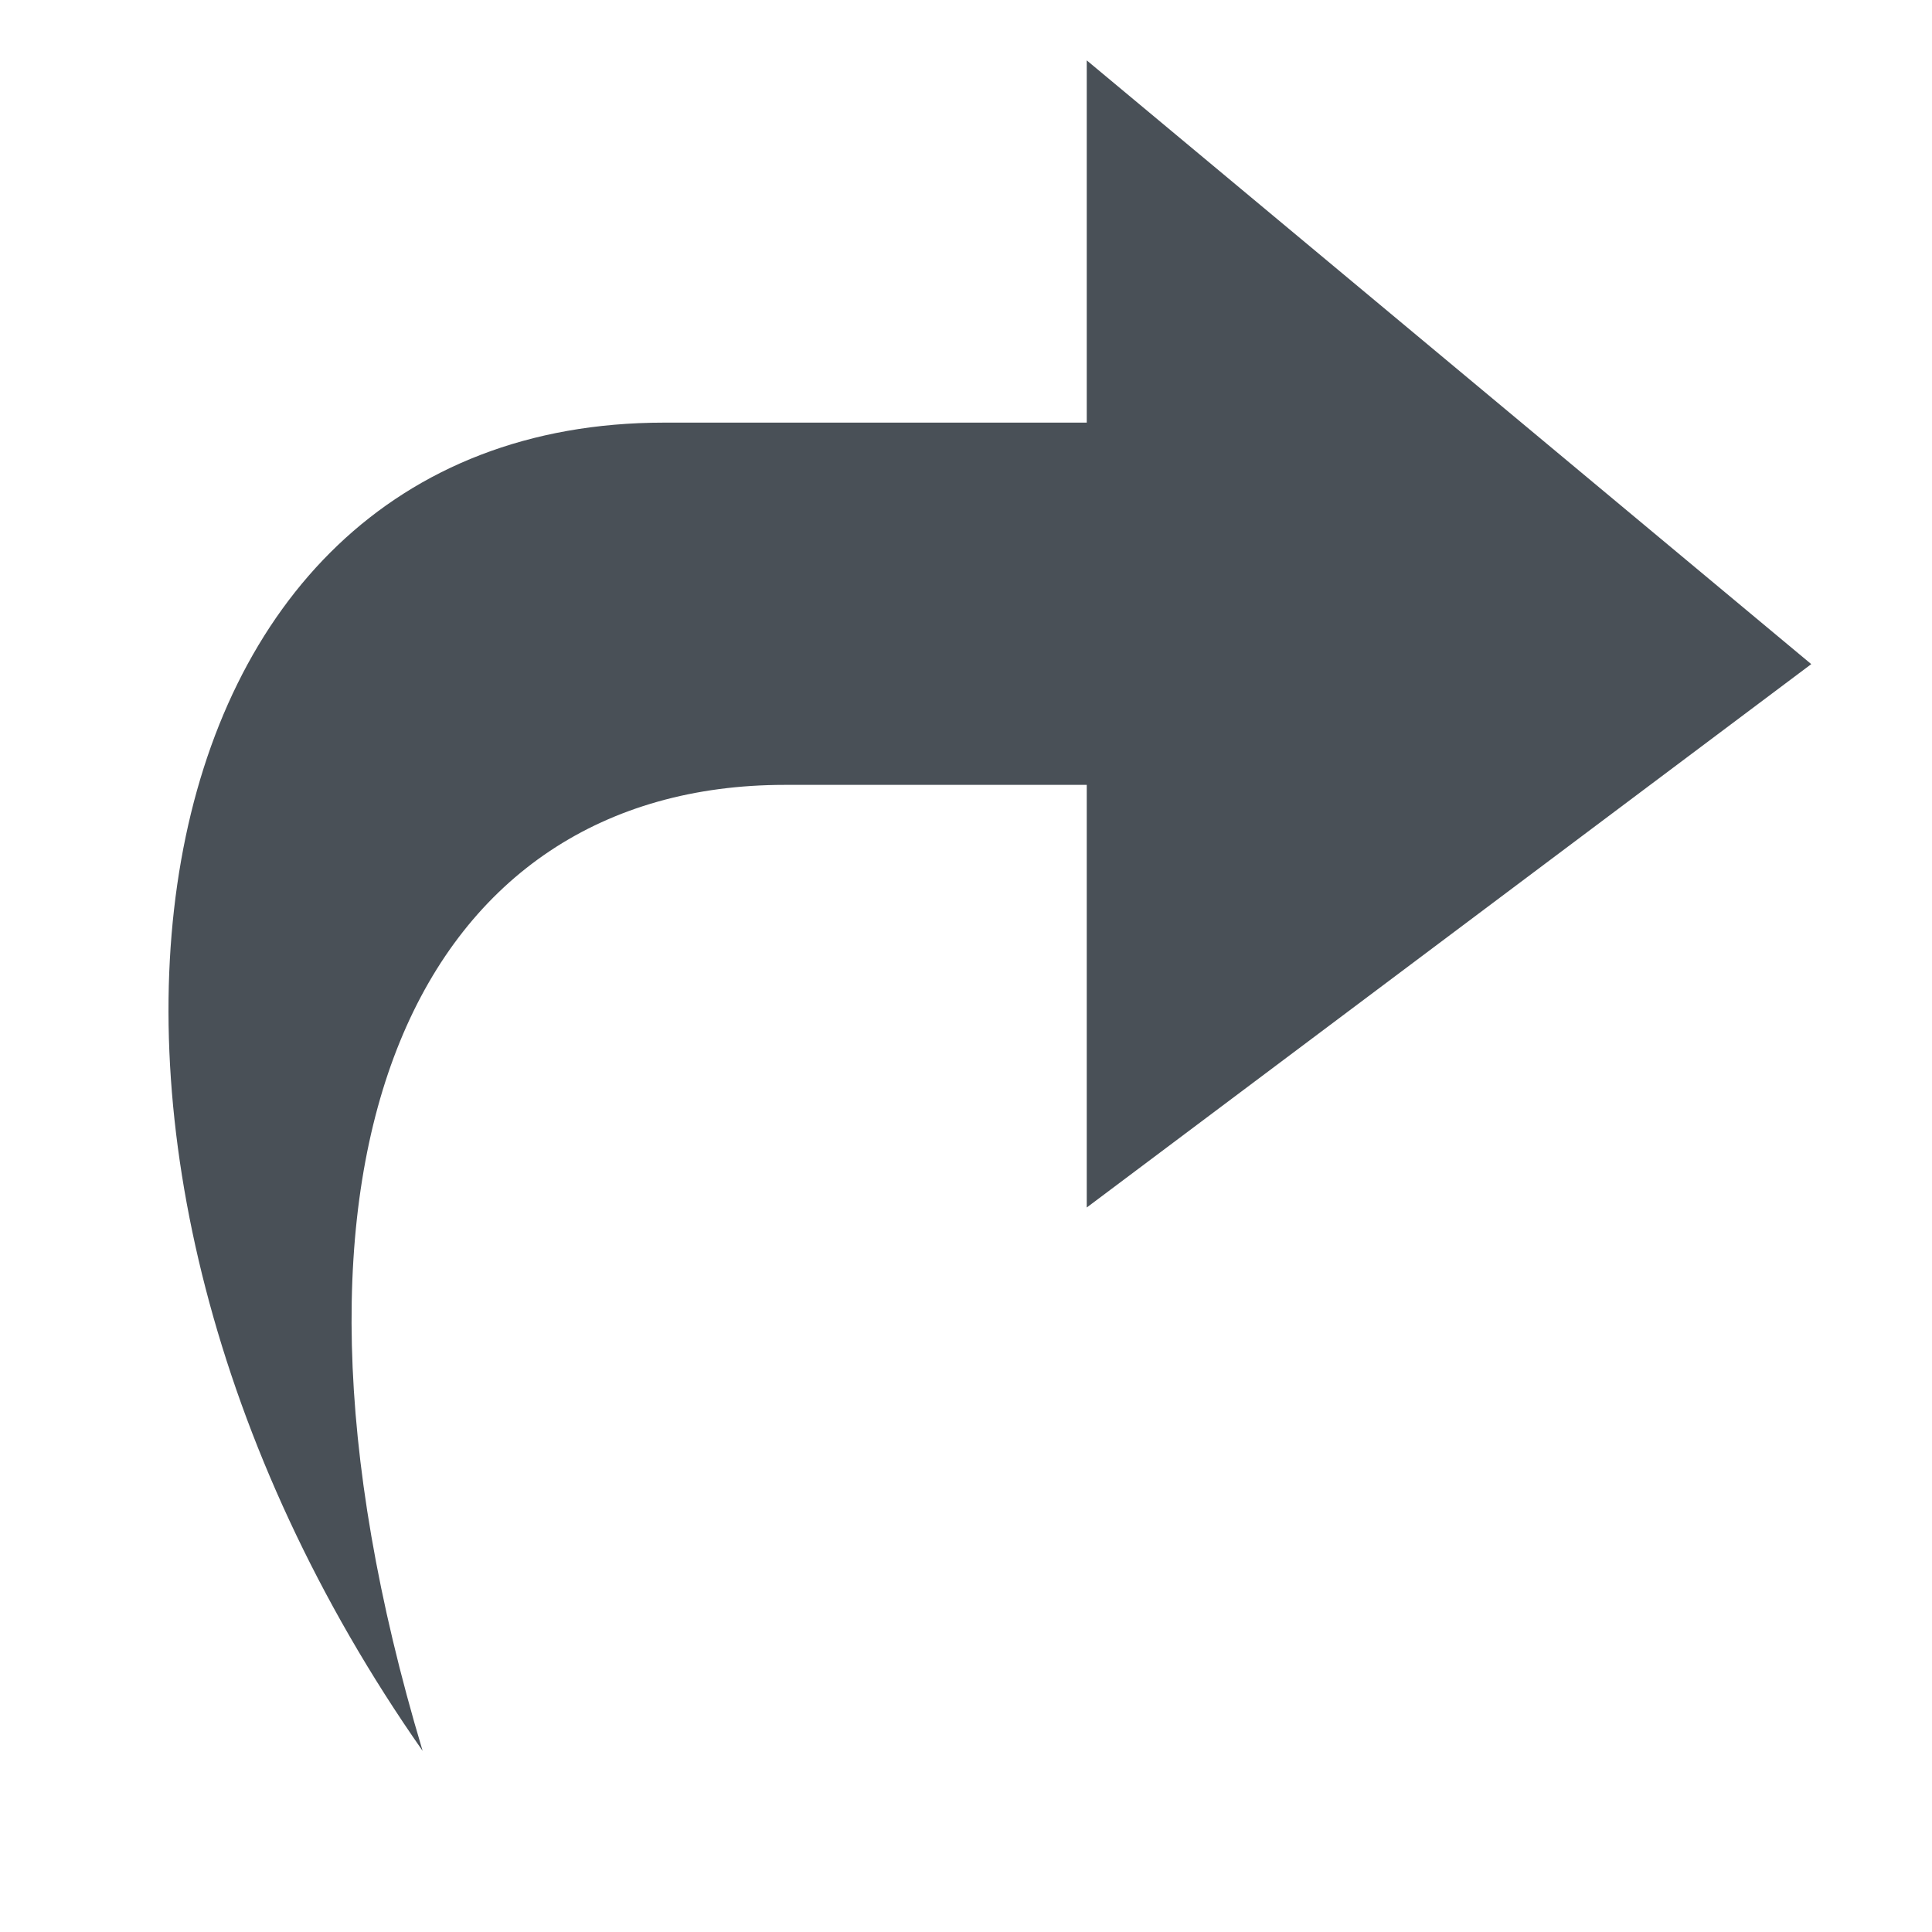
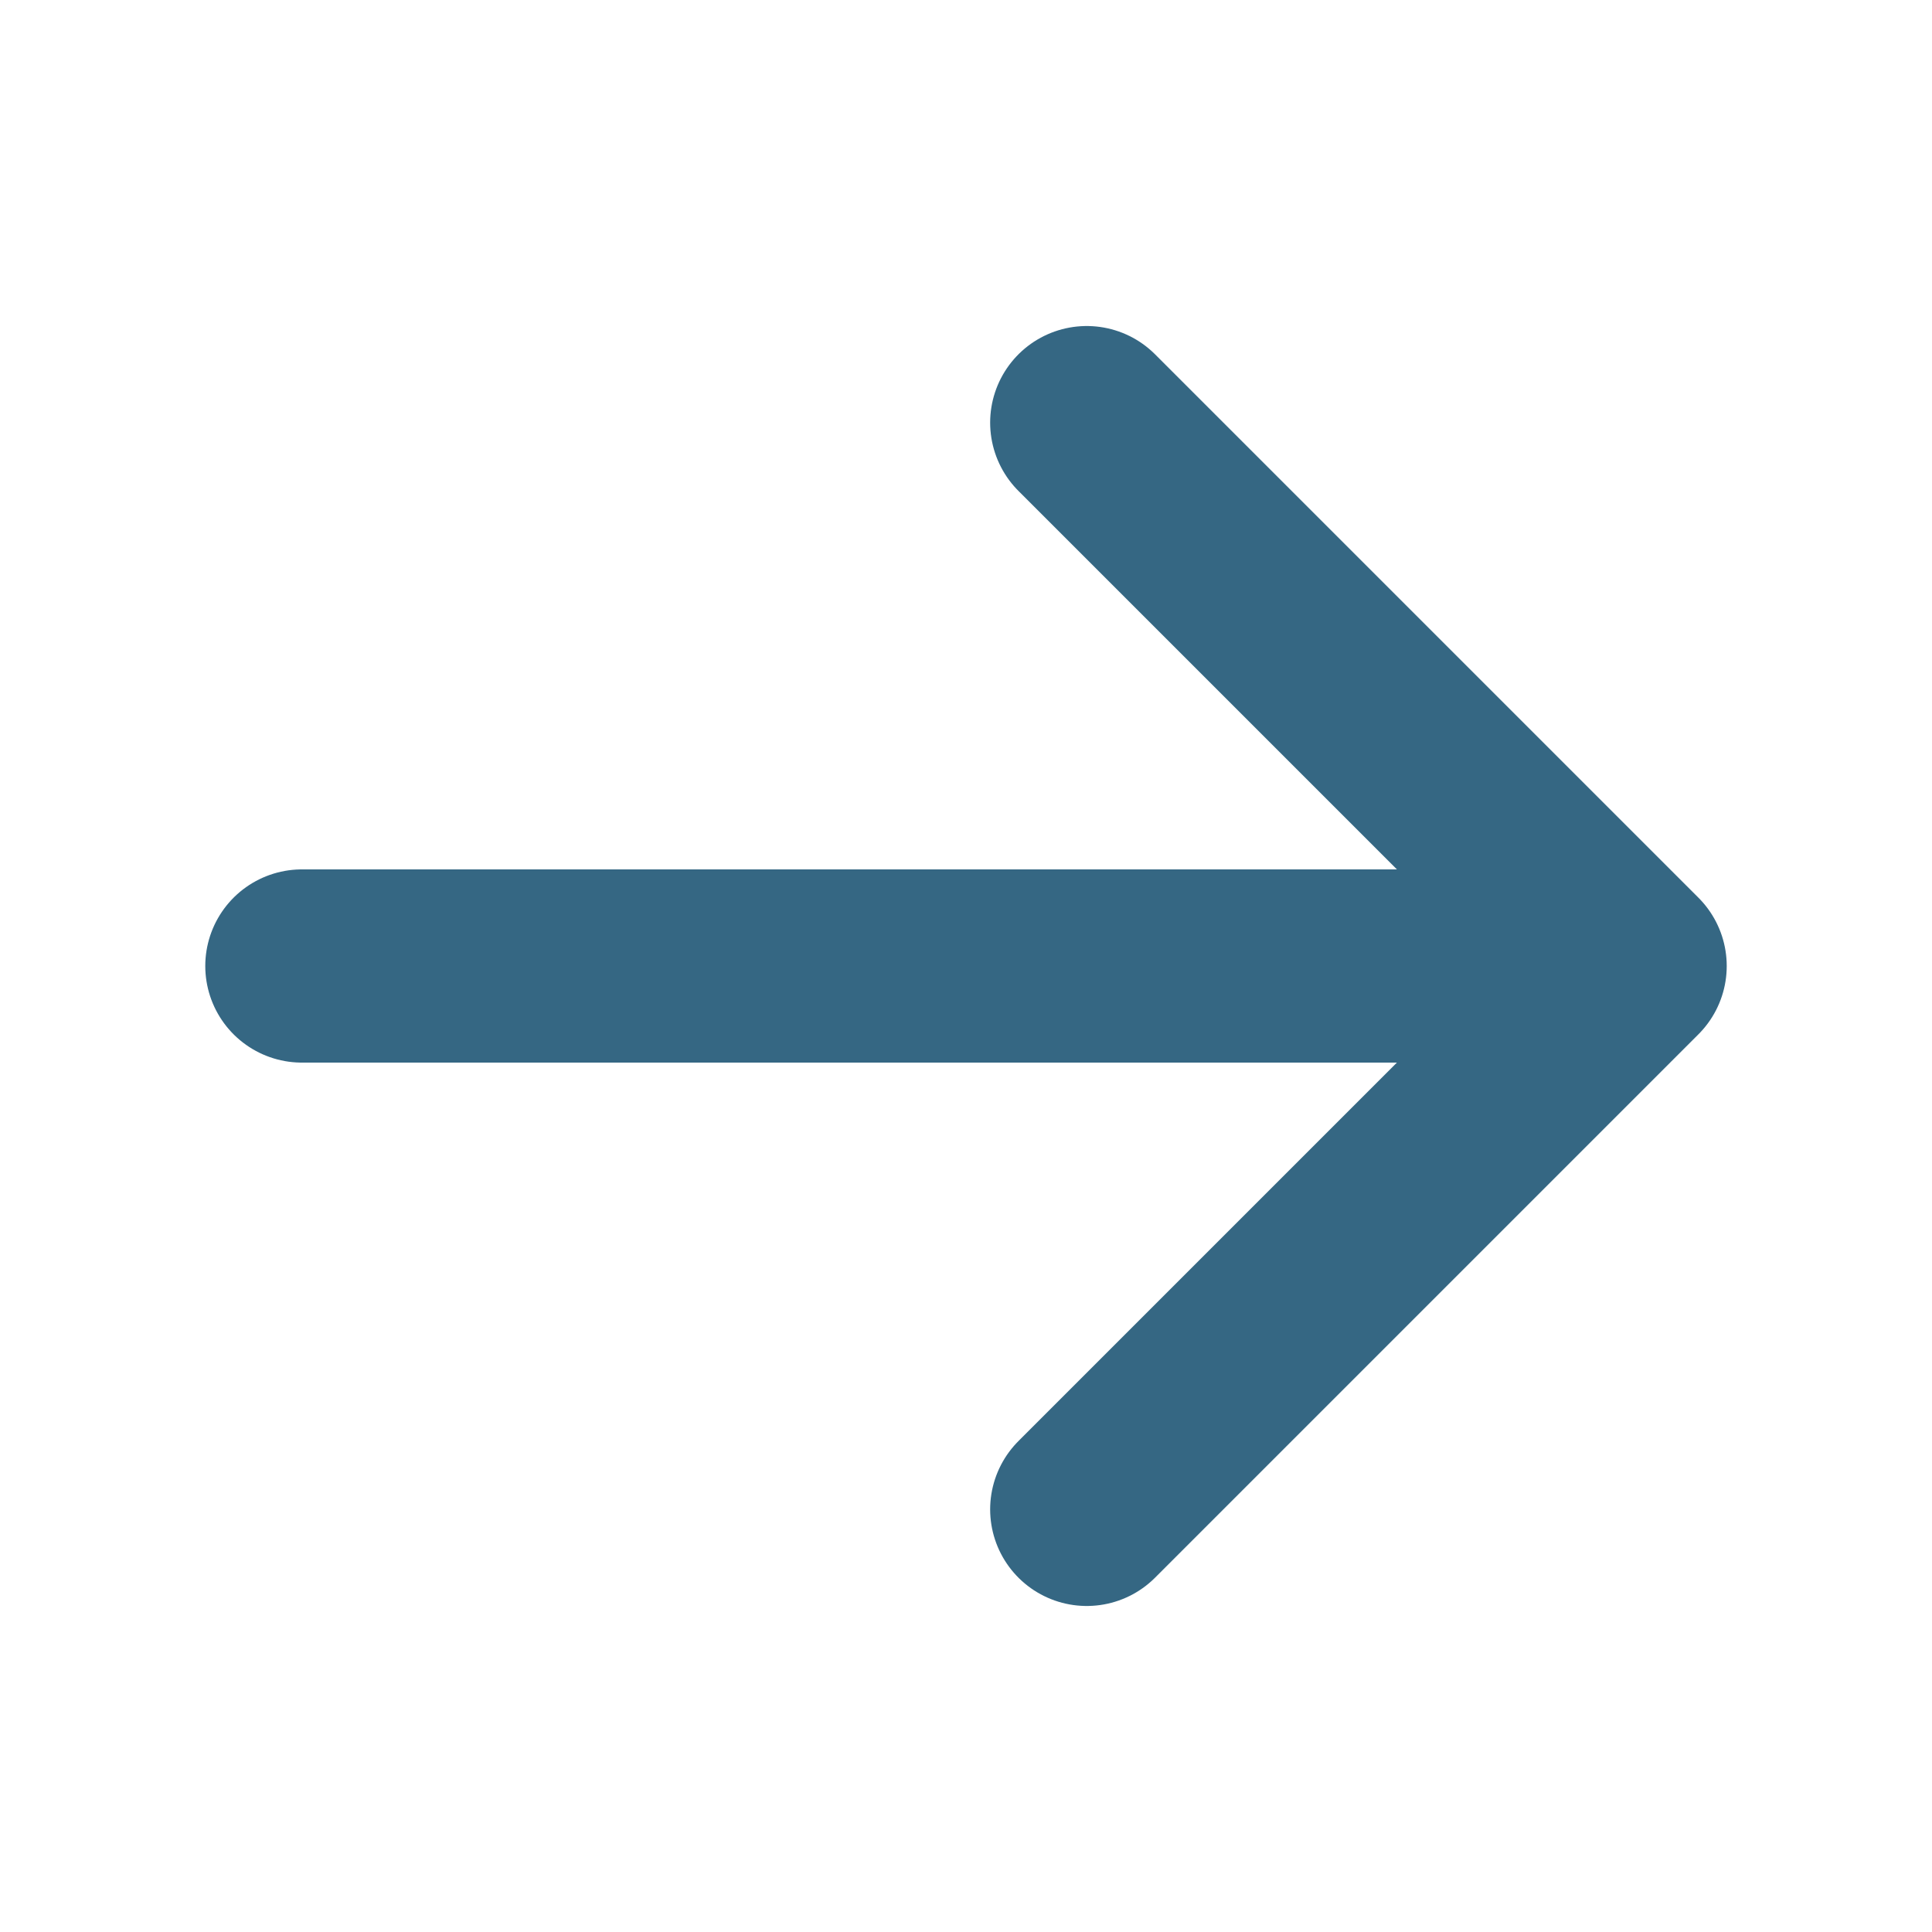
<svg xmlns="http://www.w3.org/2000/svg" width="32" height="32" viewBox="0 0 32 32">
-   <path fill="#495057" transform="rotate(90 16 16)" d="M11 2 1 14h6v7c0 9 12 11 22 4-10 3-16 0-16-6v-5h7Z" />
+   <path d="M5 16h22M18 7l9 9-9 9" fill="none" stroke="#356783" stroke-width="3.2" stroke-linecap="round" stroke-linejoin="round" />
</svg>
